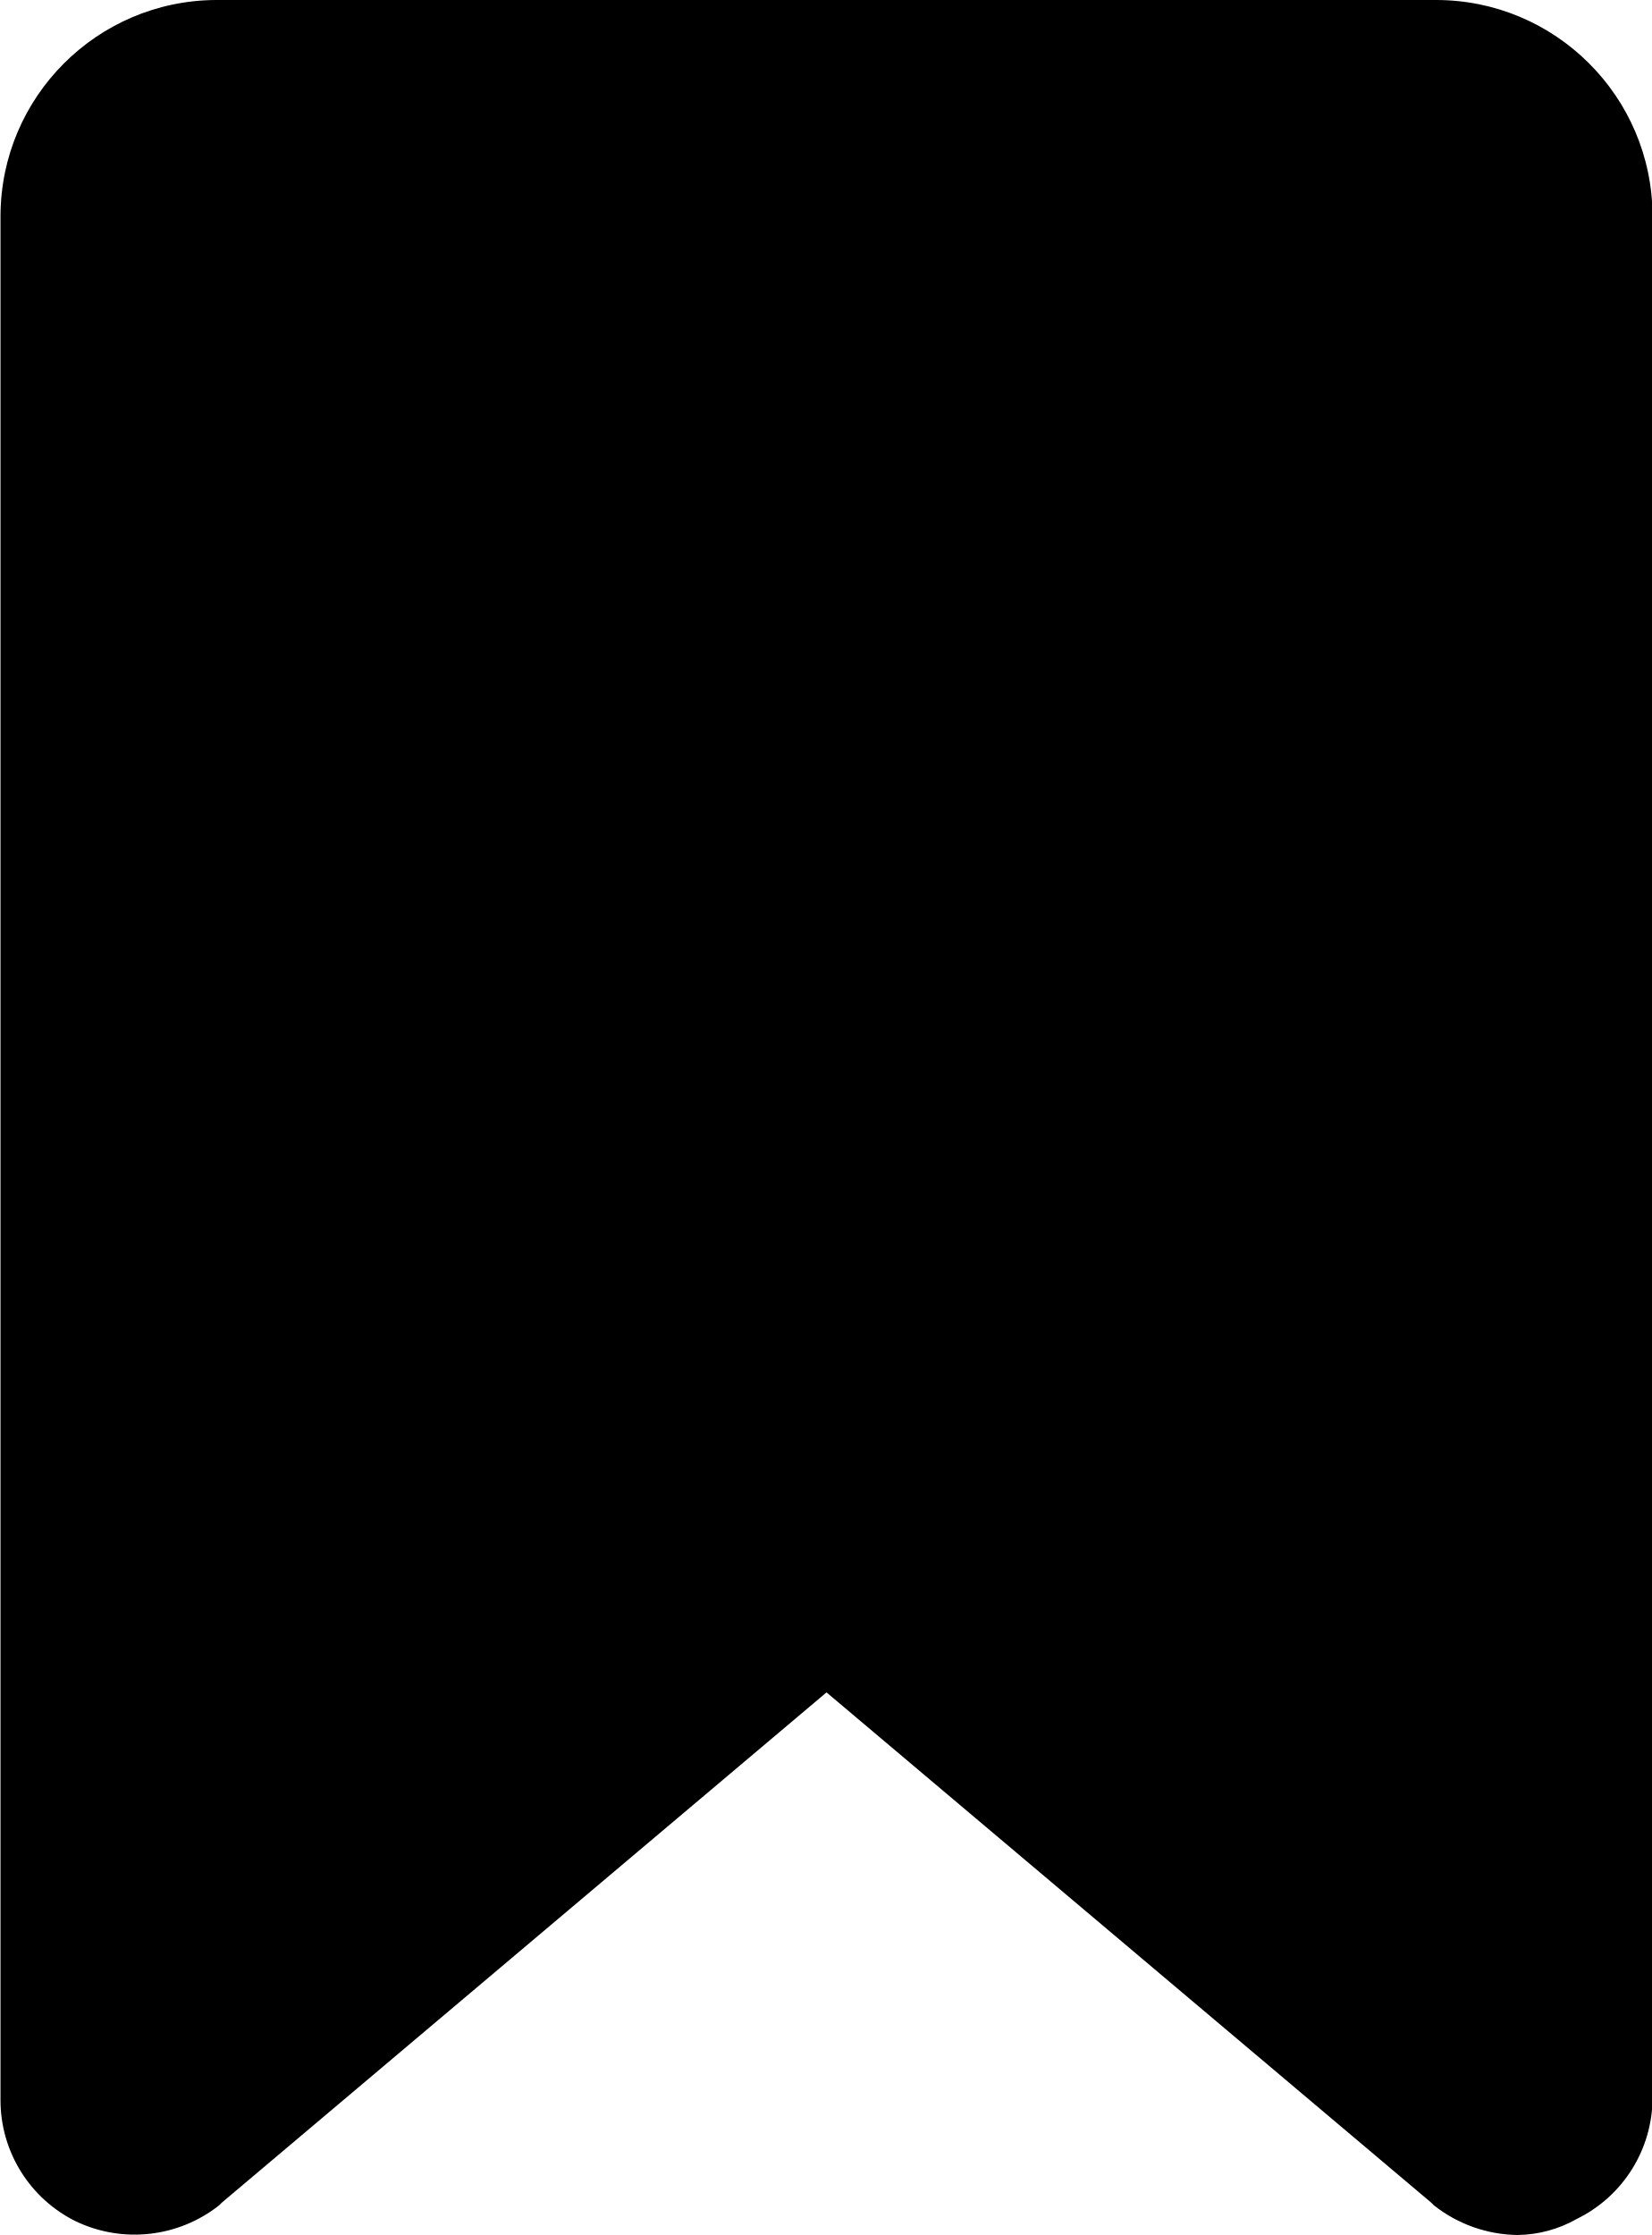
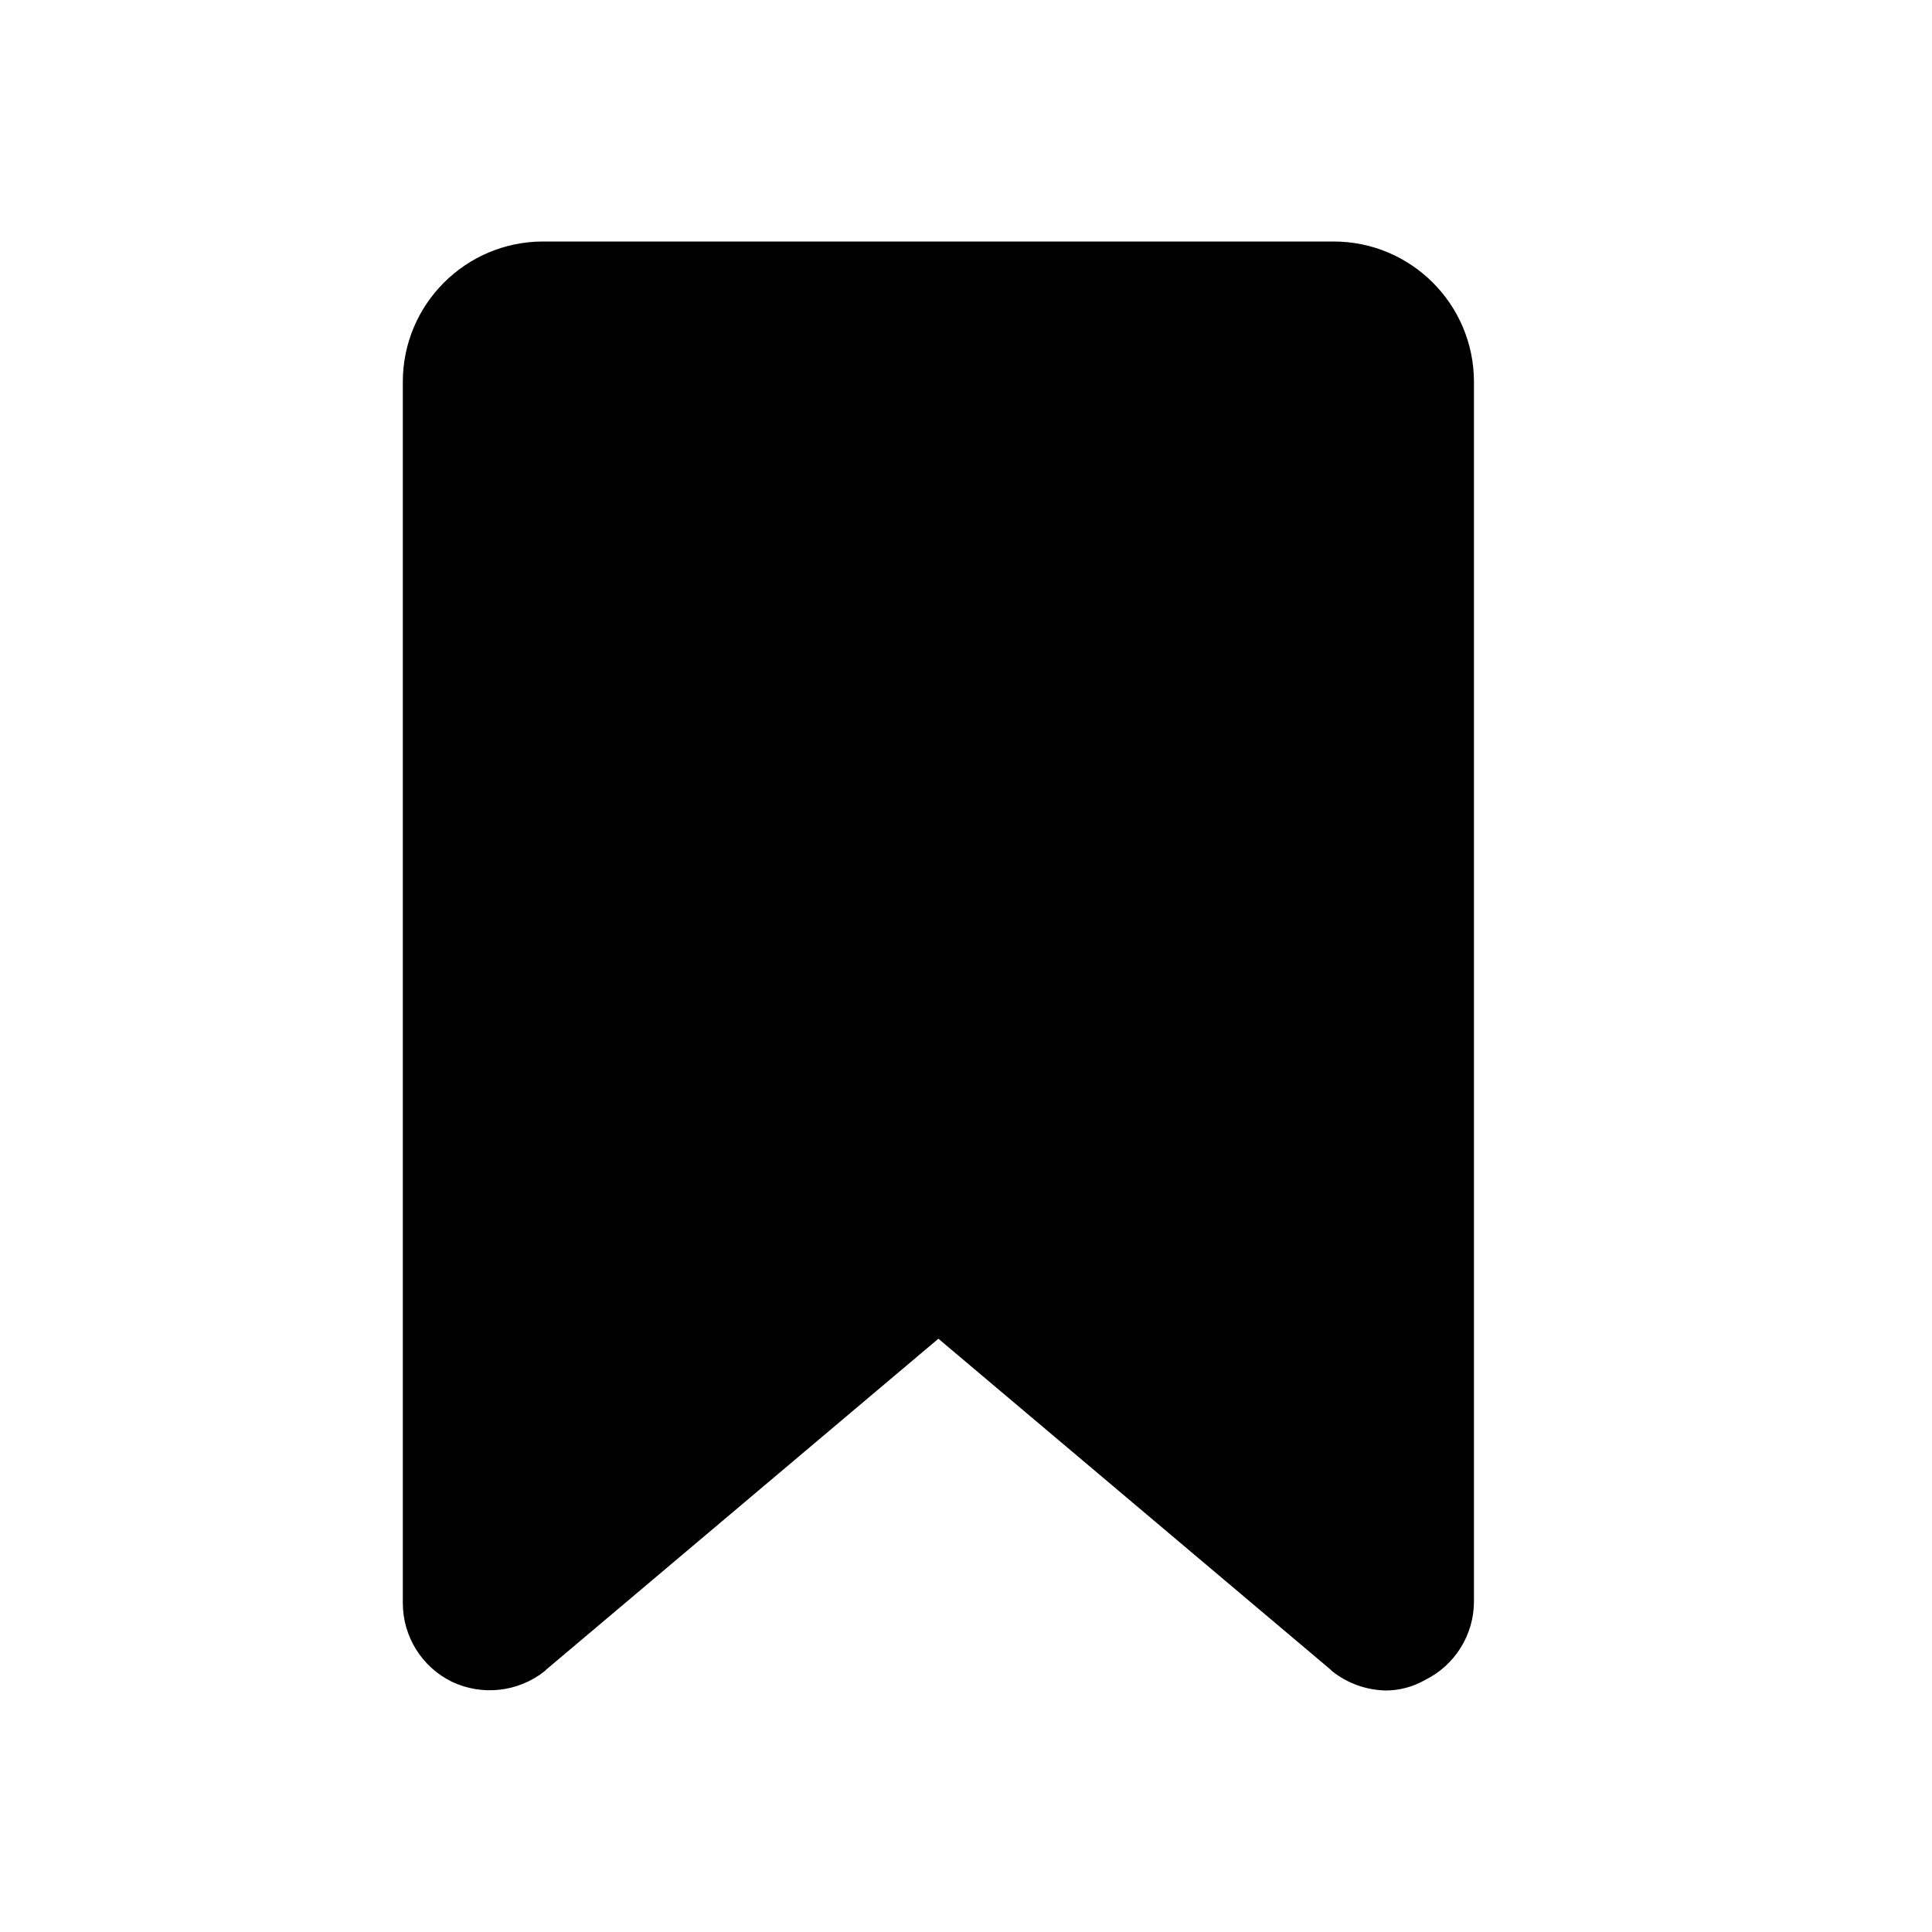
- <svg xmlns="http://www.w3.org/2000/svg" width="13.3" height="18" viewBox="0 0 13.3 18">
-   <path d="M11.565 0H1.739A1.744 1.744 0 0 0 .004 1.739v15.174a1.088 1.088 0 0 0 .609.978 1.1 1.1 0 0 0 1.152-.13l.022-.022 4.87-4.109 4.87 4.109.022.022a1.109 1.109 0 0 0 .674.239.991.991 0 0 0 .478-.13 1.088 1.088 0 0 0 .609-.978V1.739A1.744 1.744 0 0 0 11.565 0z" />
+ <svg xmlns="http://www.w3.org/2000/svg" width="24" height="24" viewBox="0 0 24 24">
+   <path fill="none" d="M0 0h24v24H0z" />
+   <path d="M16.565 3H6.739a1.744 1.744 0 0 0-1.735 1.739v15.174a1.088 1.088 0 0 0 .609.978 1.1 1.1 0 0 0 1.152-.13l.022-.022 4.87-4.109 4.87 4.109.022.022a1.109 1.109 0 0 0 .674.239.991.991 0 0 0 .478-.13 1.088 1.088 0 0 0 .609-.978V4.739A1.744 1.744 0 0 0 16.565 3z" />
</svg>
